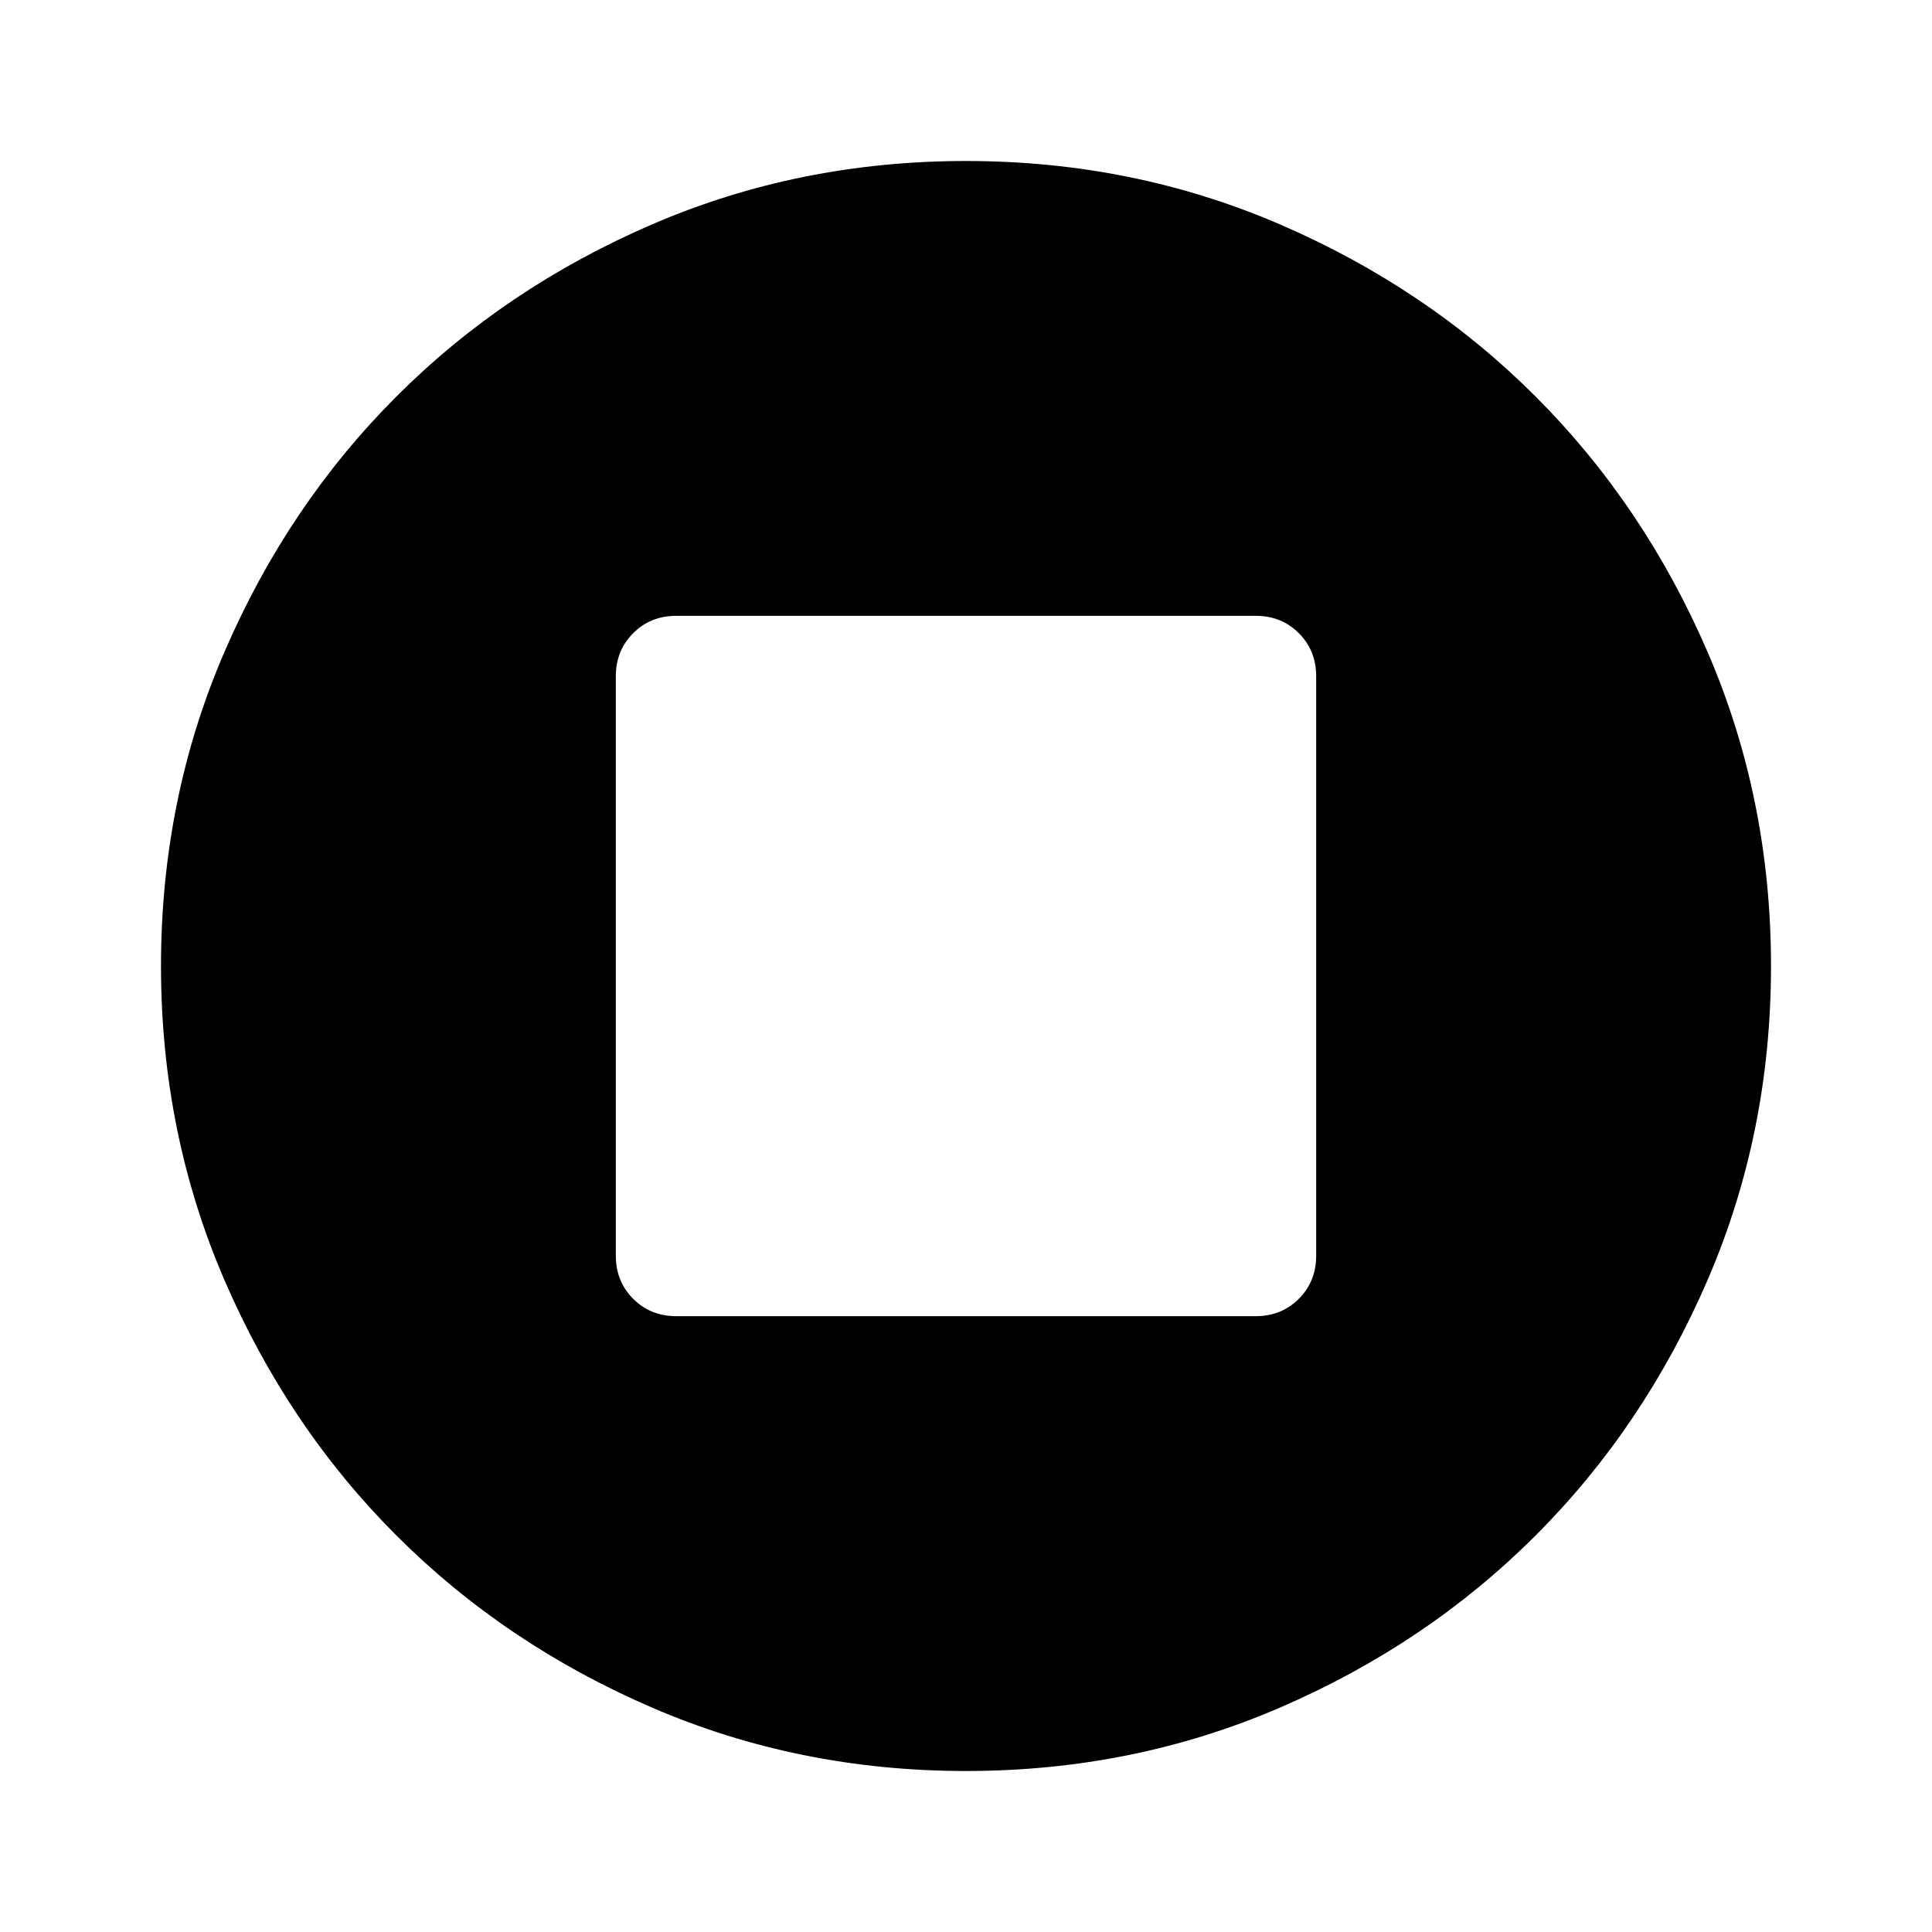
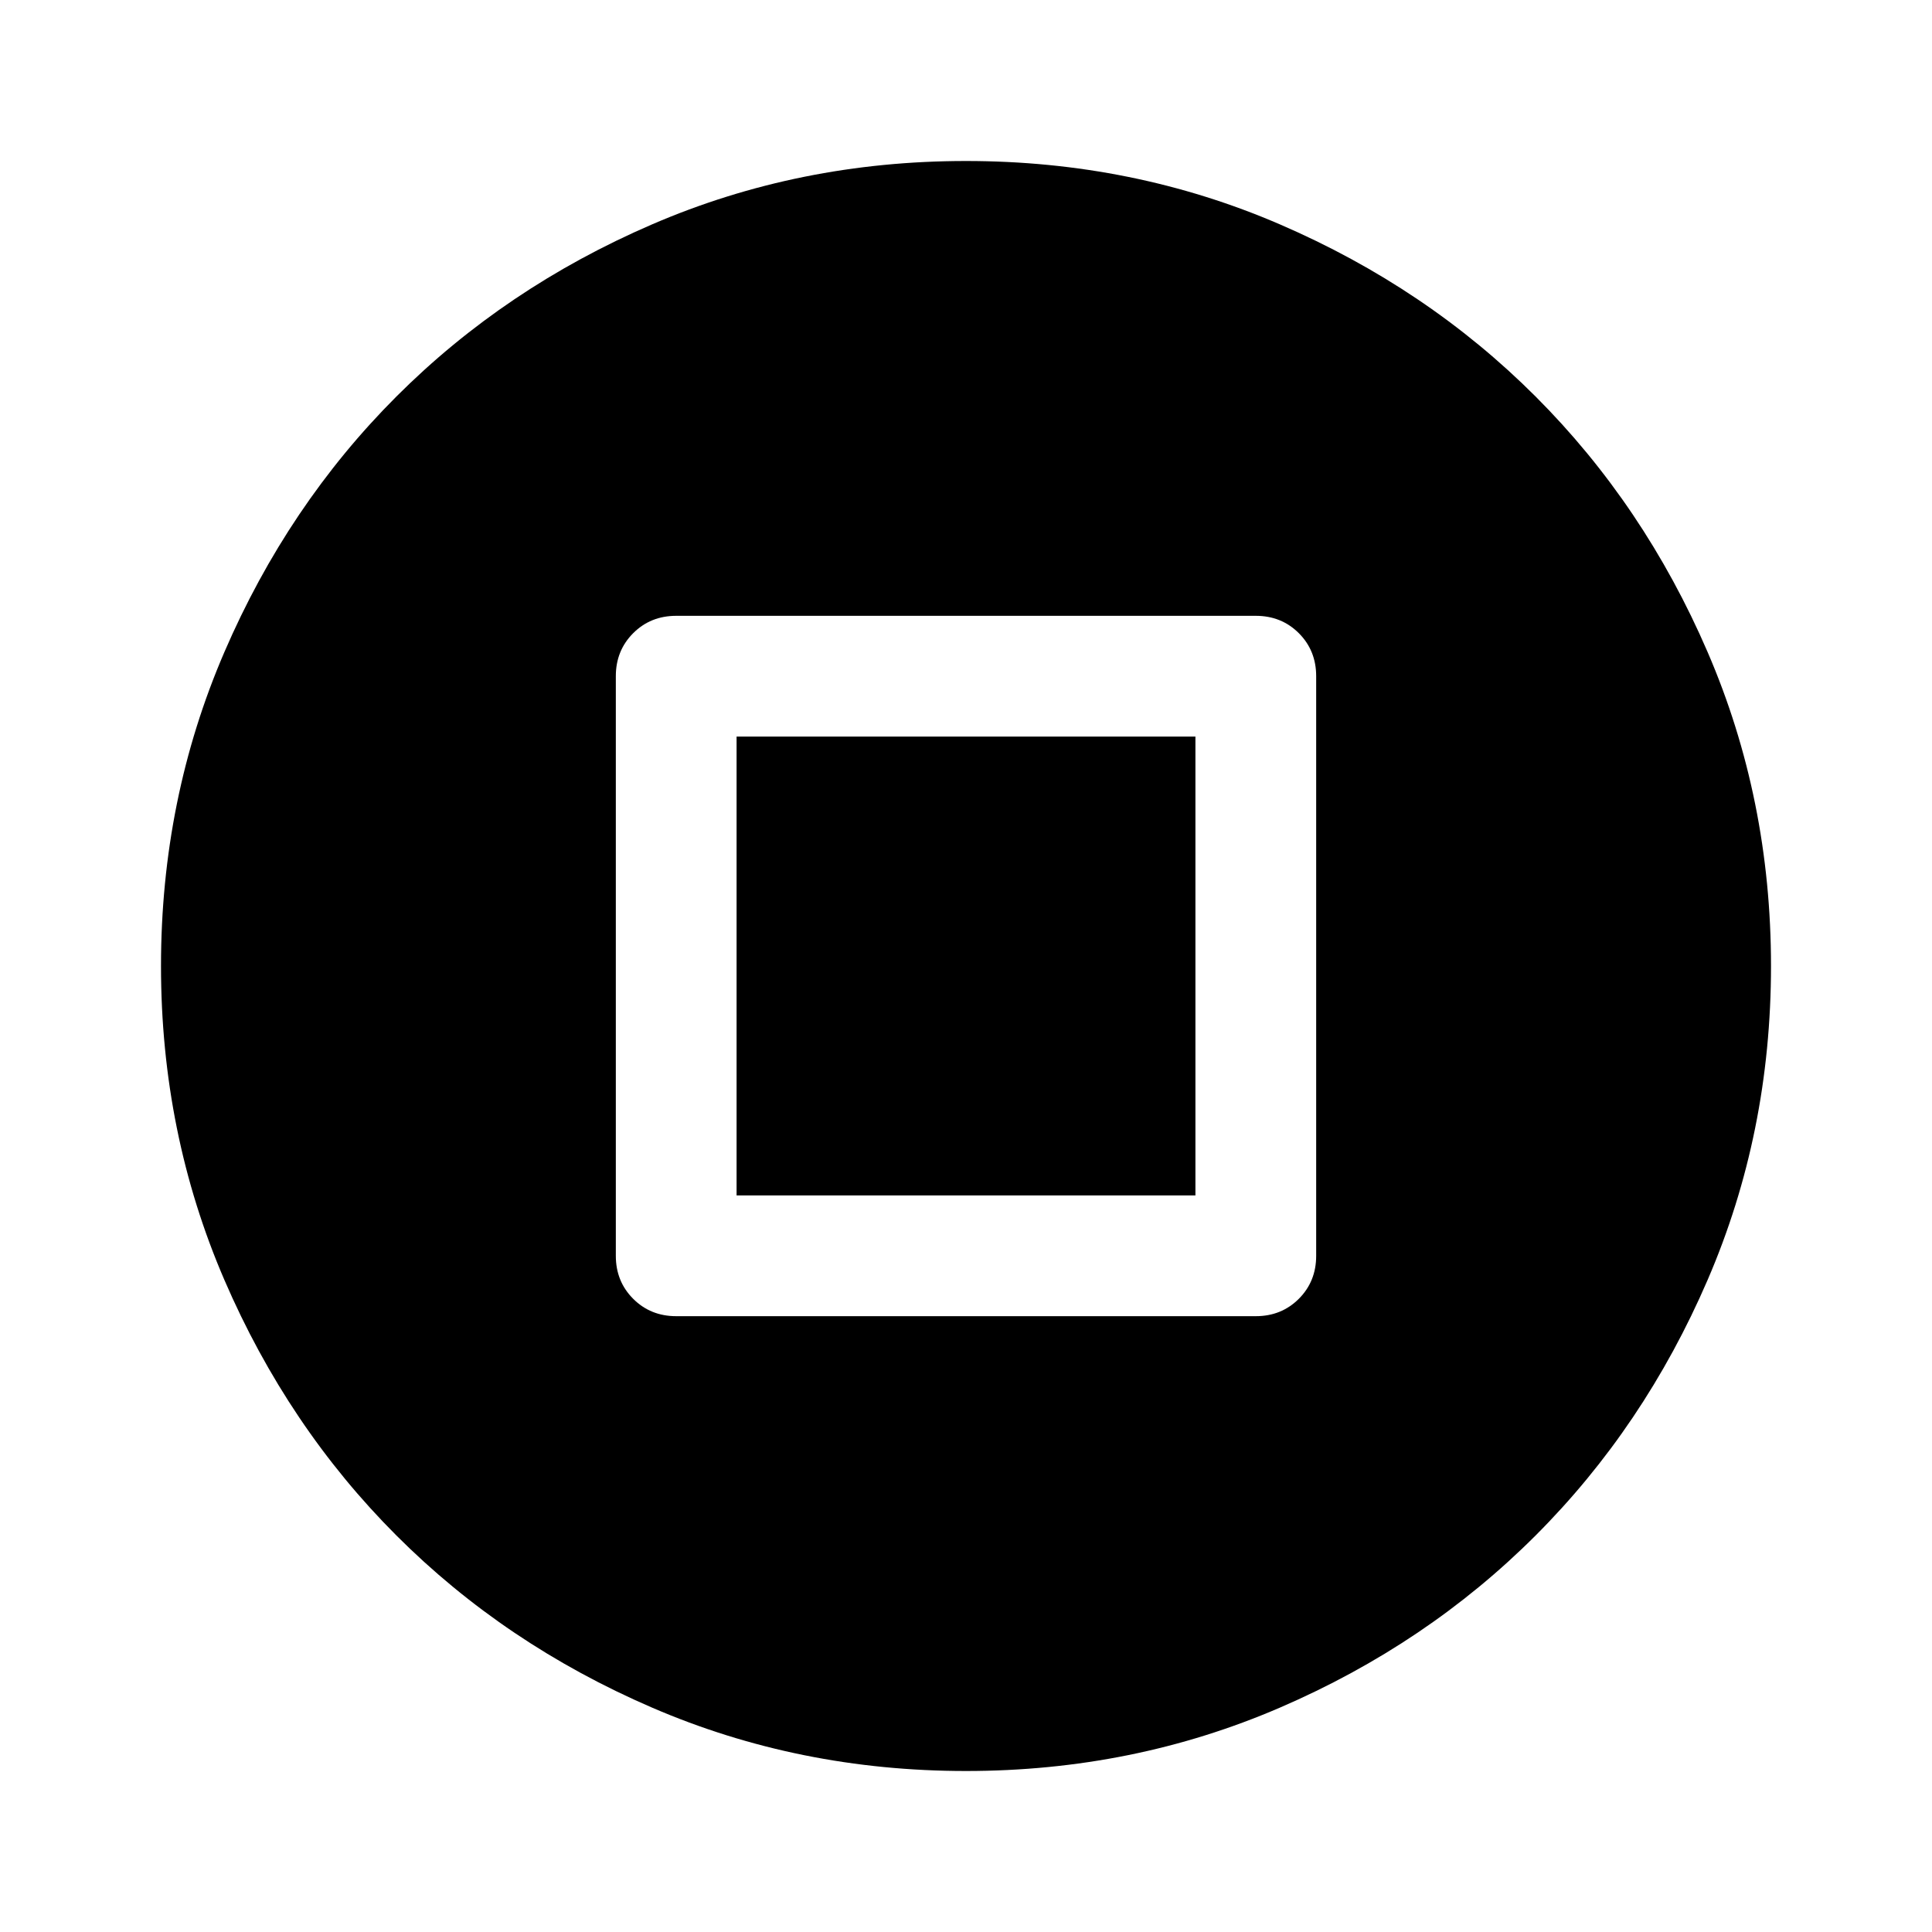
<svg xmlns="http://www.w3.org/2000/svg" viewBox="0 -960 960 960">
-   <path d="M336-306h288q12.75 0 21.38-8.63Q654-323.25 654-336v-288q0-12.75-8.62-21.38Q636.75-654 624-654H336q-12.75 0-21.37 8.62Q306-636.75 306-624v288q0 12.75 8.63 21.37Q323.25-306 336-306Zm-12 194.5Q251-143 197-197t-85.5-127Q80-397 80-480t31.5-156Q143-709 197-763t127-85.5Q397-880 480-880t156 31.5Q709-817 763-763t85.5 127Q880-563 880-480t-31.5 156Q817-251 763-197t-127 85.5Q563-80 480-80t-156-31.5Z" />
+   <path d="M324-111.5Q251-143 197-197t-85.5-127Q80-397 80-480t31.5-156Q143-709 197-763t127-85.5Q397-880 480-880t156 31.5Q709-817 763-763t85.5 127Q880-563 880-480t-31.5 156Q817-251 763-197t-127 85.5Q563-80 480-80t-156-31.5ZM336-306h288q12.75 0 21.38-8.63Q654-323.25 654-336v-288q0-12.75-8.62-21.38Q636.75-654 624-654H336q-12.75 0-21.37 8.62Q306-636.75 306-624v288q0 12.75 8.63 21.37Q323.25-306 336-306Zm30-60v-228h228v228H366Z" />
</svg>
